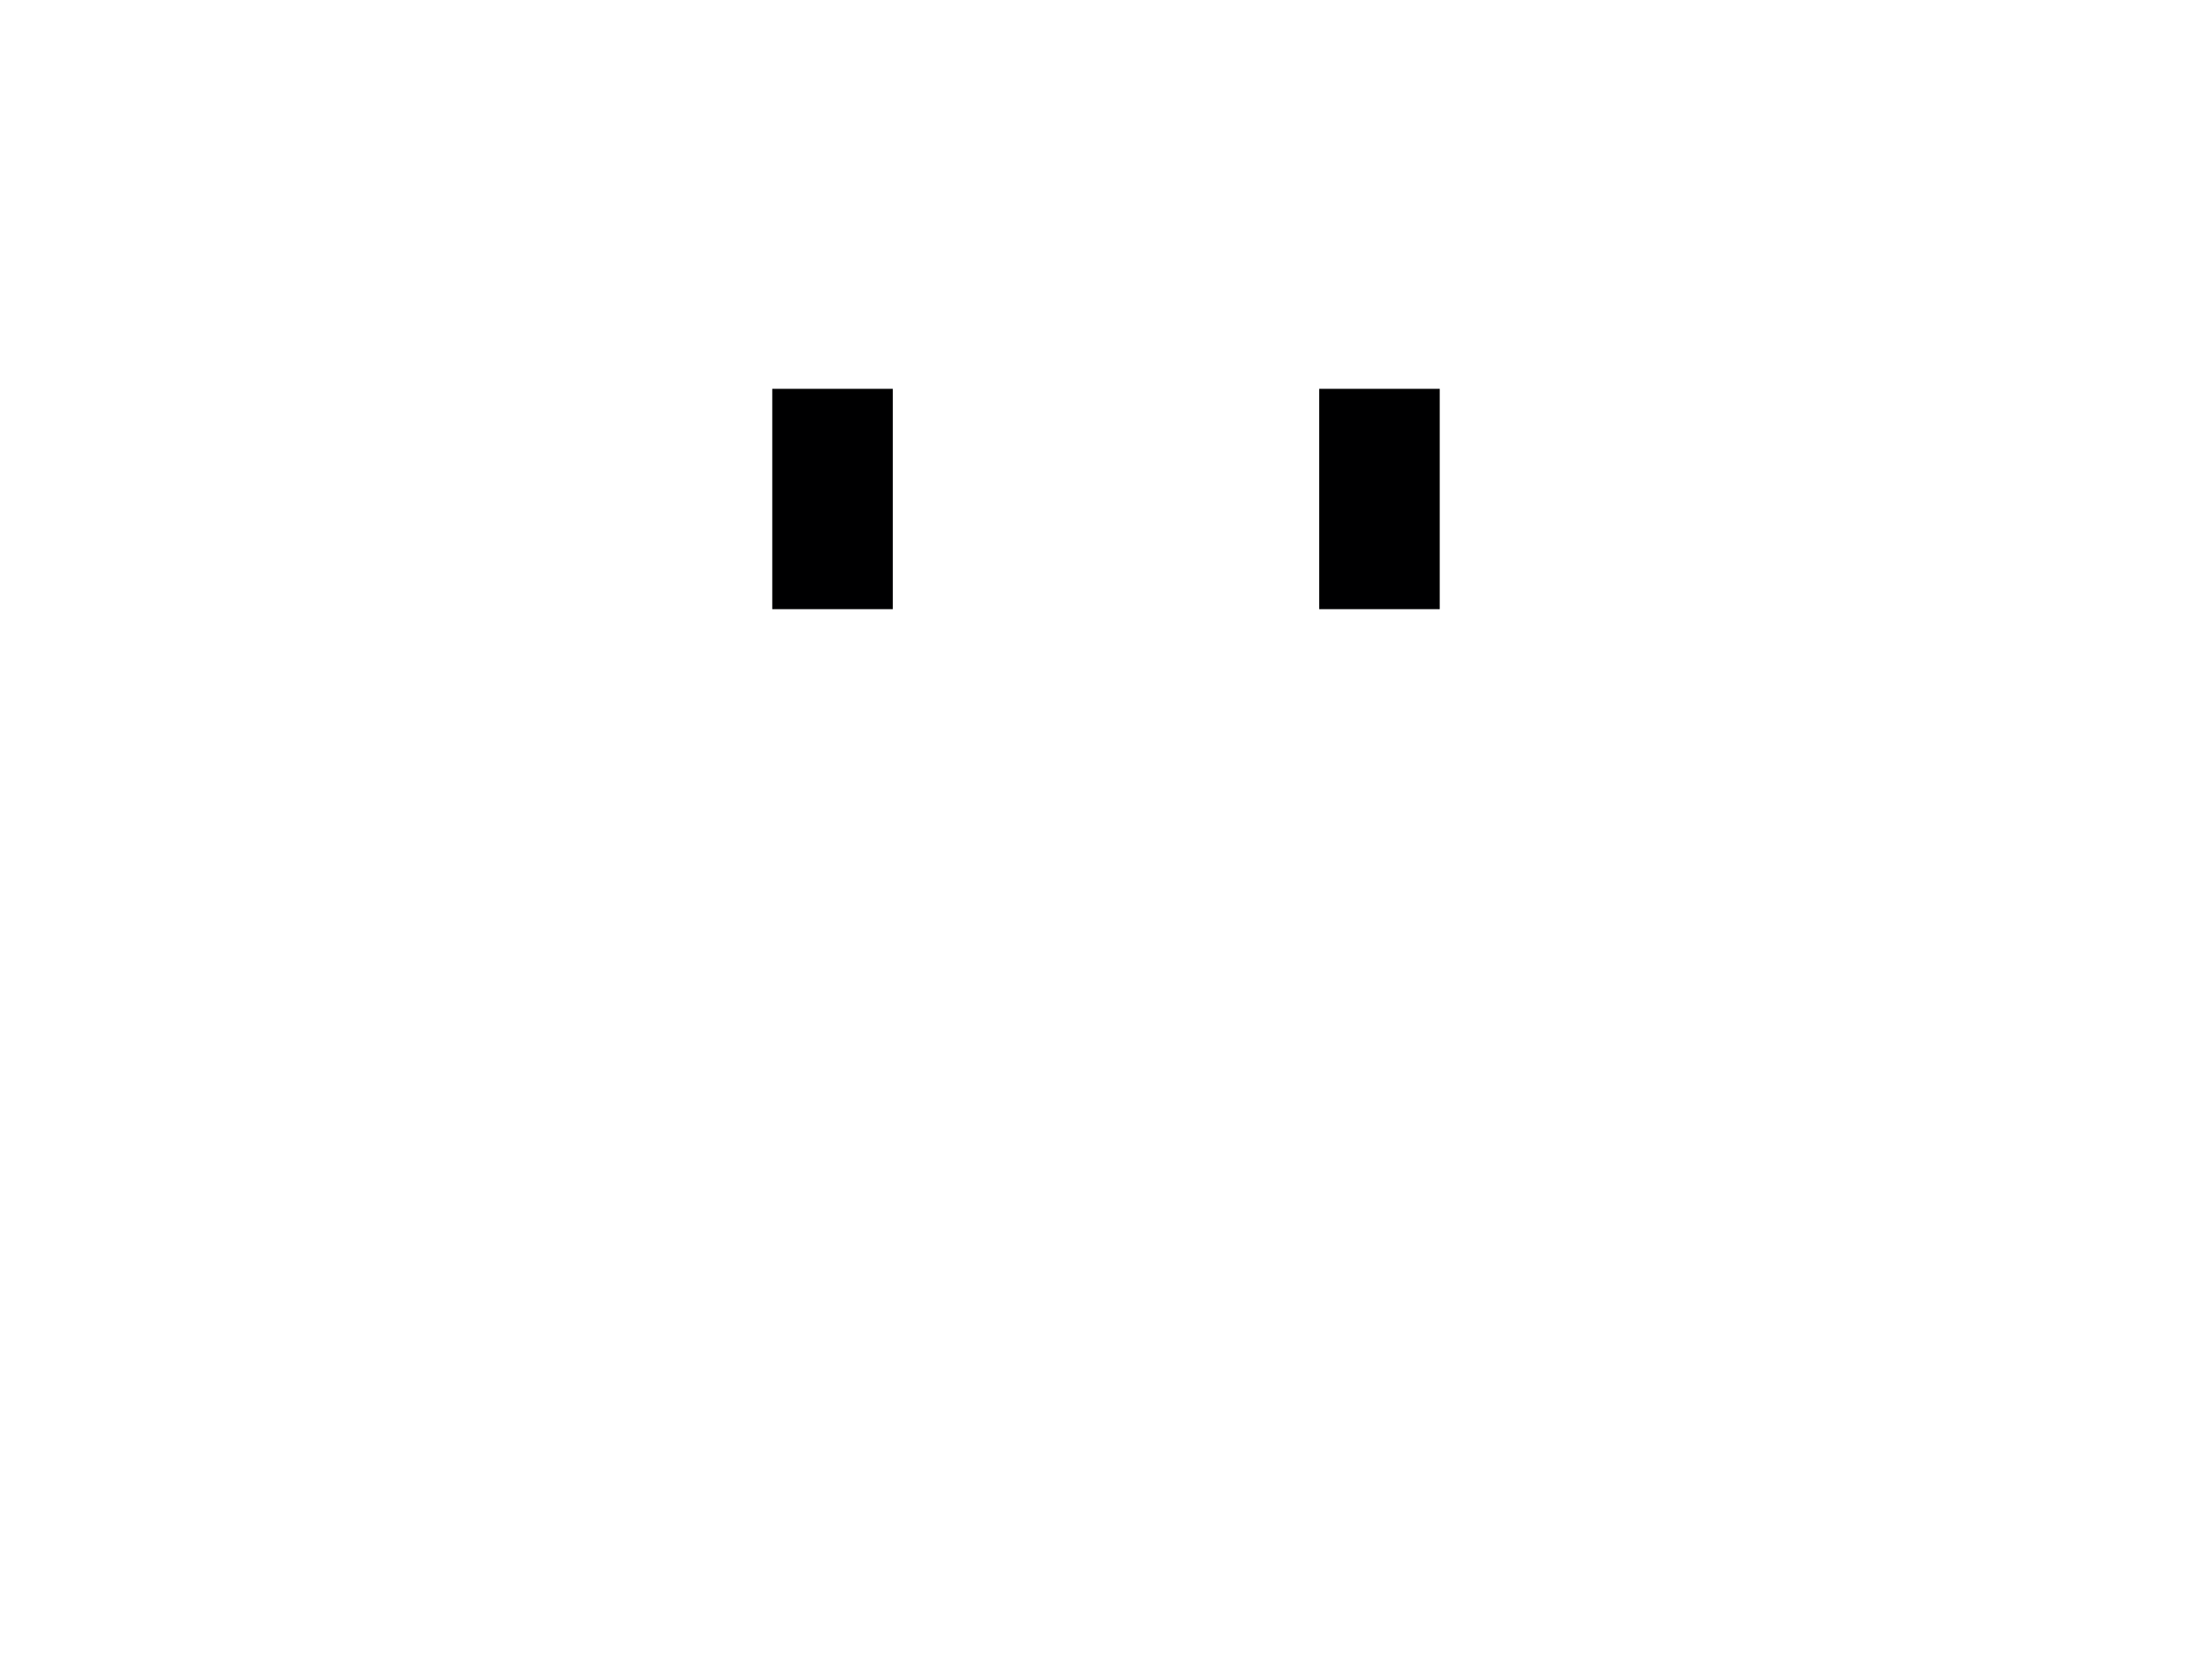
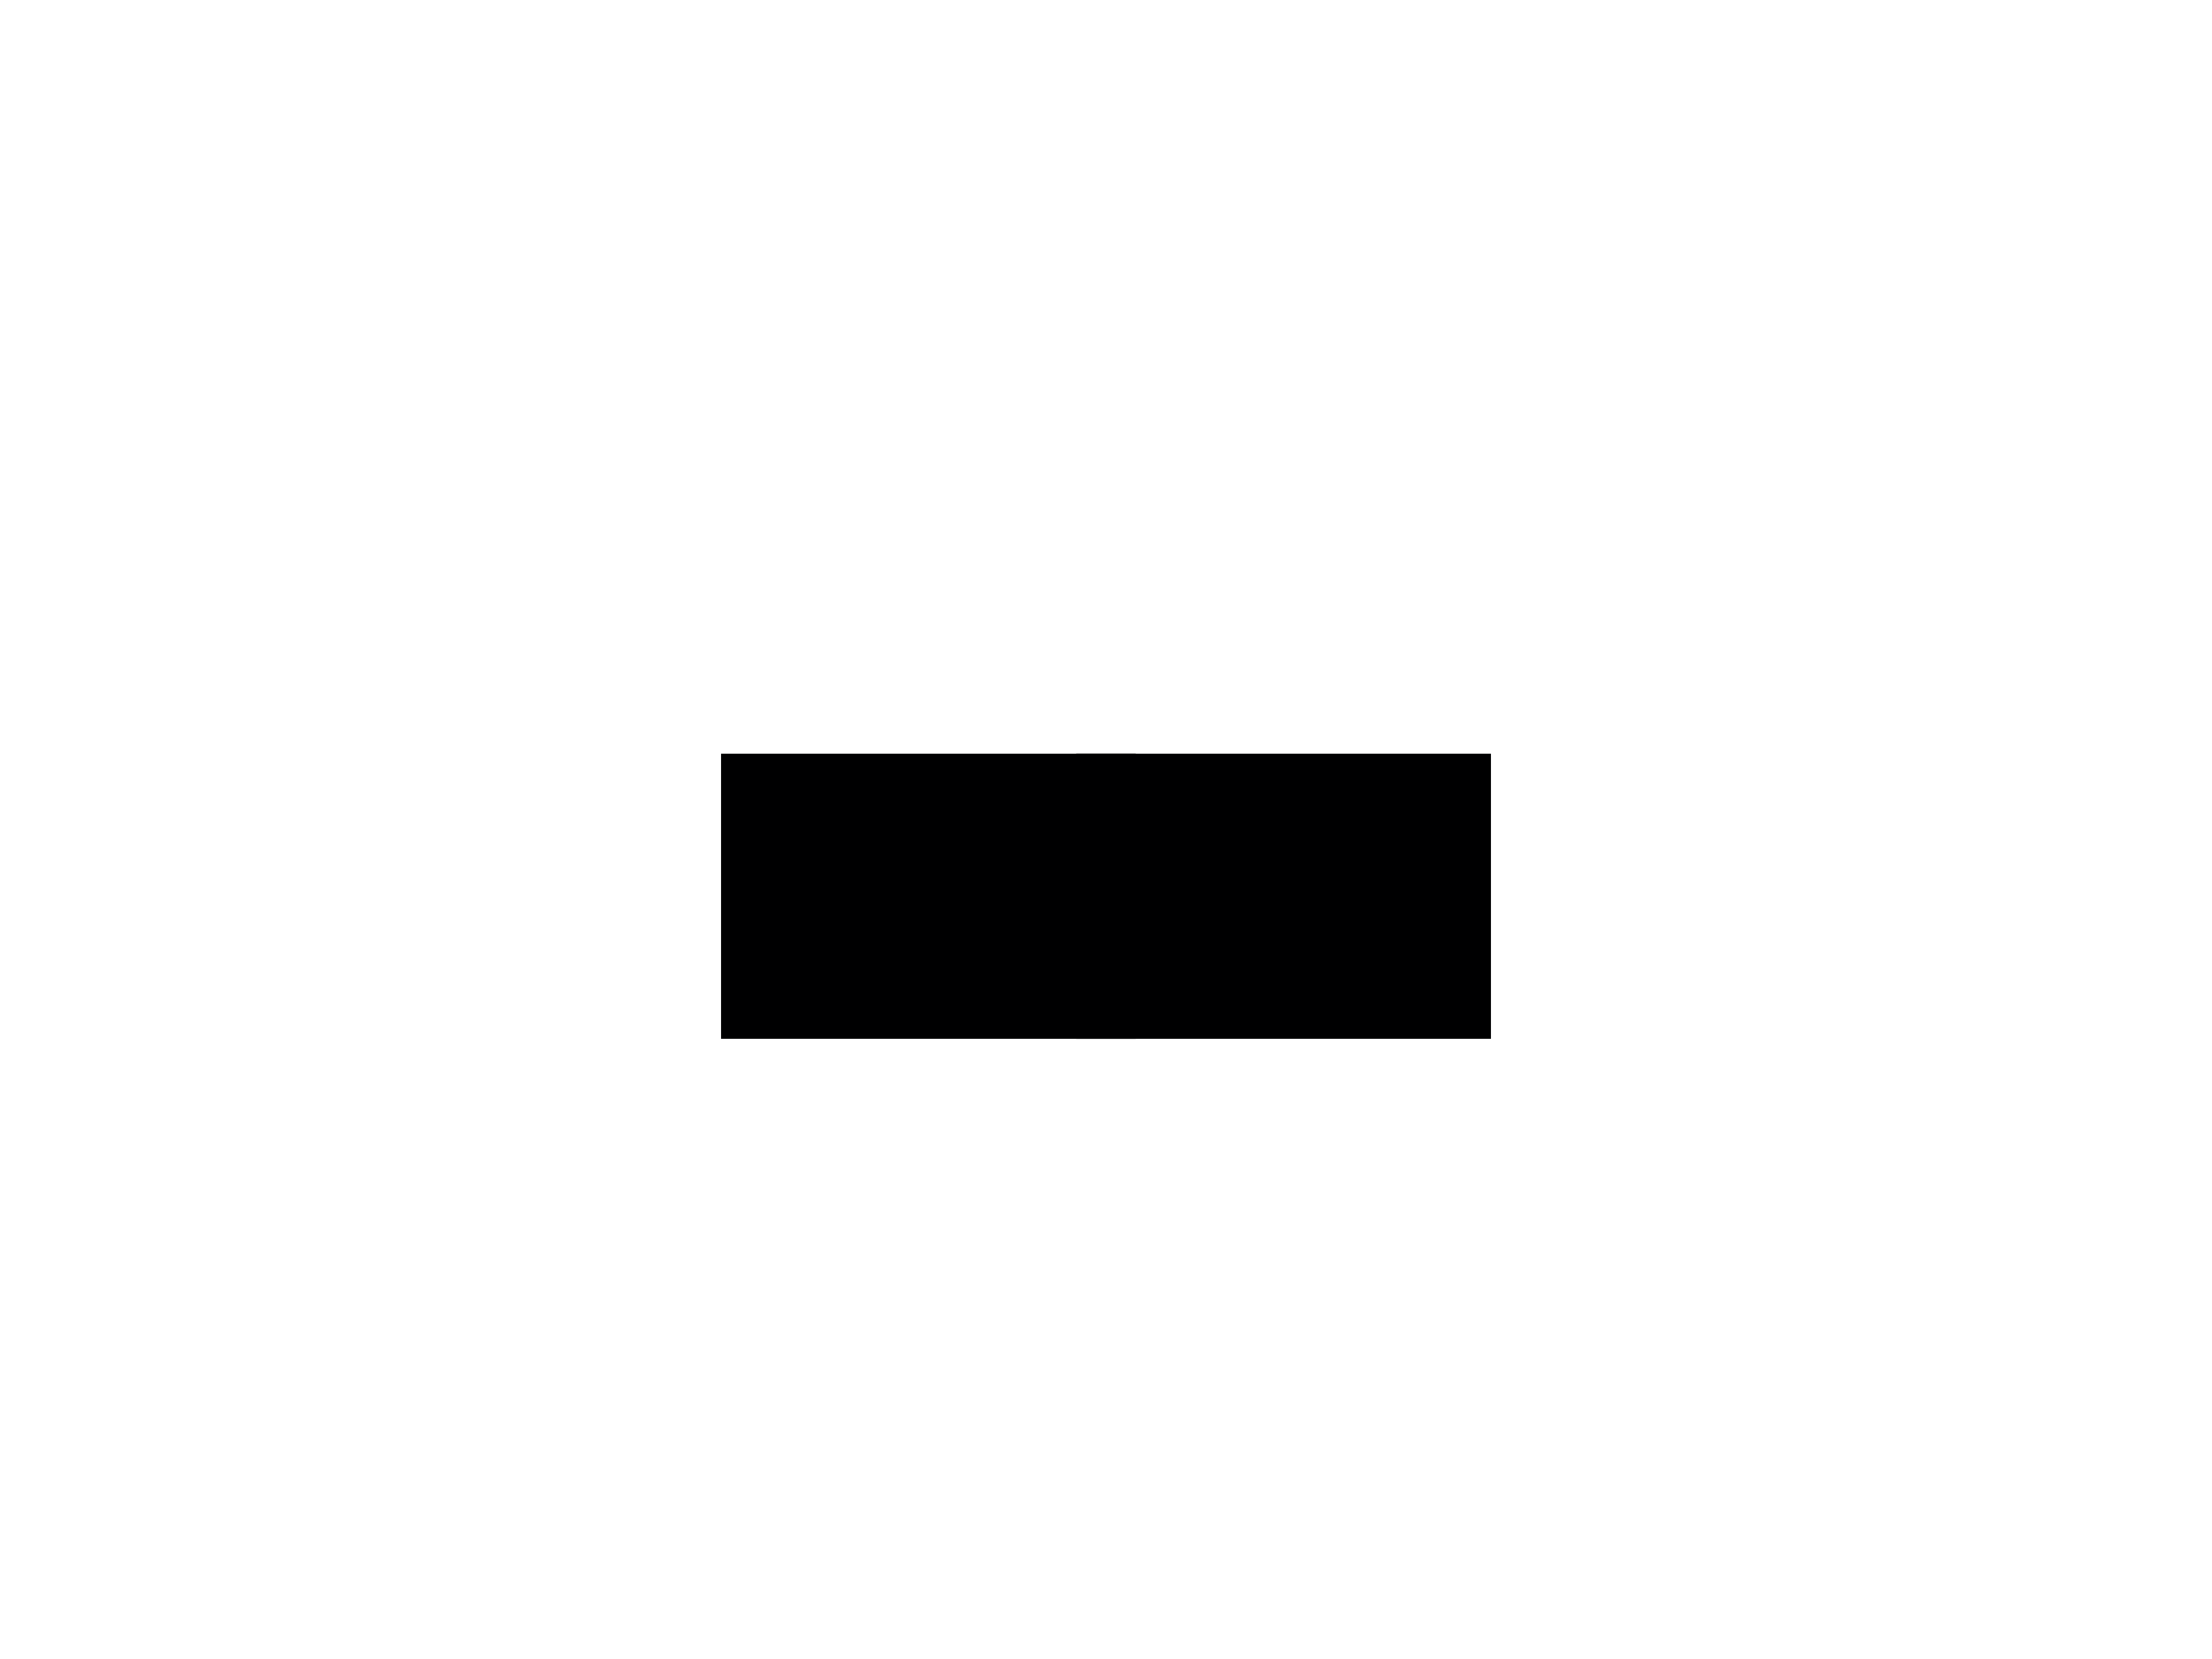
<svg xmlns="http://www.w3.org/2000/svg" xmlns:xlink="http://www.w3.org/1999/xlink" id="flag-icons-gi" viewBox="0 0 640 480">
  <path fill="none" d="M0 0h640v480H0z" stroke="none" />
  <path fill="none" d="M0 0h640v321.6H0z" stroke="none" />
  <g stroke="none" transform="translate(-160)scale(1.875)" fill="none">
    <g id="gi-a" fill="none" stroke-linecap="square" stroke="none">
-       <path fill="none" stroke="none" d="M196.6 116.3h64v44h-64z" />
+       <path fill="#000001" stroke="none" d="M196.6 116.3h64v44h-64z" />
      <path d="M229.8 153.9h-39l-8.7 5.7v6h47.7m-16.3-37c5.6 0 10.2 4.7 10.2 10.5v14.7h7.3v-56h-40.3v56h12.6v-14.7c0-5.6 4.5-10.5 10.2-10.5z" fill="none" stroke="none" />
-       <path fill="#000001" stroke="none" d="M204.5 60h18.6v34h-18.6z" />
+       <path fill="none" stroke="none" d="M204.5 60h18.6v34h-18.6z" />
      <path d="M223 88.7h-16.2v-5.8h-11.9v5.8h-8v-5.8H182v10.4h41m-36.2 0h35v4.5h-35zm14-45.7V83h6v-9.7c0-3.6 2.5-6.6 6.1-6.8h.4a7 7 0 0 1 6.8 6.8V83h5.7V47.6zm-2.3-4.8v4.8h29.3v-4.8zm-3.7-9.1v9.1h35v-9.1h-5.3v4.7h-6.6v-4.7h-10v4.7h-6.5v-4.7zM182 159.6h48m31-2.8h-32.4l-9.8 4.7v7H261" fill="none" stroke="none" />
      <path stroke-linecap="butt" d="M218.8 161.5H262" fill="none" stroke="none" />
    </g>
    <use xlink:href="#gi-a" width="100%" height="100%" transform="matrix(-1 0 0 1 512 0)" fill="none" stroke="none" />
    <g fill="none" stroke="none">
      <g stroke-linecap="round" fill="none" stroke="none">
        <path stroke-width=".8" d="M273.3 150q-3.9 1.6-7.5 3.8a72 72 0 0 0-8.9 6q-1.6 1-2.7 2.4c-1 .8-2 2-1.8 3.5 0 .6.8-.8 1.4-.9a4 4 0 0 1 3.1-.4q2.1-2 4.4-3.4a77 77 0 0 1 13-7.6z" fill="none" stroke="none" />
        <path d="M260.4 157.4v3.9m2.4-5.6v3.9m2.4-5.4v3.8m2.5-5.3v4" fill="none" stroke="none" />
        <path stroke-width=".8" d="m238.9 150.2-1.2 3.3a87 87 0 0 1 15.8 8q2.7 1.6 4.8 3.9c.3.8-.5 1.5-1.3 1.2-.7-.2-1.5-.5-2.2 0-1.1.5-2.1 2.2-.5 2.7 2.4 1.6 6.1.9 7.2-1.8.6-1.4.7-3.2-.5-4.4-2-2.3-4.8-4-7.4-5.7a89 89 0 0 0-14.7-7.2z" fill="none" stroke="none" />
        <path d="m254 158-.3 3.4m3.1-1.7-.8 3.3m3.8-1-1.8 2.6m2.7 3.6-2.6-1.4m3.4-1.4-3 .3m-.8 4-.2-2.6m-1-.3-2.4 1.8m-9.4-15.7v3.1m6.3.3v3.5m-3.2-5.2v3.3" fill="none" stroke="none" />
      </g>
      <path d="M235.8 227.6v8h5v-4h6.9v4h5.4v-8zm0 11v8H253v-8h-5.4v4h-6.9v-4z" fill="none" stroke="none" />
      <path d="M253 193.7h5v58h-5z" fill="none" stroke="none" />
      <path d="M253 198.7h5v50h-5zm2.6-19.3 10.6 6.2-10.6 6.2-10.7-6.2zm-14.3 4h-2.7v4.4h2.7l14.3 8.3 14.2-8.3h2.8v-4.4h-2.8l-14.2-8.3z" fill="none" stroke="none" />
      <path d="M255.3 164.3a5 5 0 0 0-4 5.1v11.2a5 5 0 0 0 4.6 4.6 5 5 0 0 0 4.8-2.8l-1.7-1a3 3 0 0 1-3 1.8c-1.6 0-2.9-1.6-2.7-3.1v-11.2a3 3 0 0 1 3-2.6c.6-.2 1.5.7 1.9 0 .6-.9-.4-1.5-1-2zm5.8 3.9a5 5 0 0 1-1.9 1.6v7.5l2 1.1v-10.2z" fill="none" stroke="none" />
    </g>
    <g fill="none" stroke="none">
      <path fill="none" stroke="none" d="M240.8 38.4h29.3v53.2h-29.3z" />
      <path d="M238.8 38.4v44.5h9.3V69.7c0-3 2-7.3 7.9-7.3s8 4.3 8 7.3V83h9.2V38.4zm15.8 5h2.8v15.2h-2.8zm-8.3 3h3v11.1h-3zm16.5 0h2.9v11.1h-3zM235.6 32v6.3h40.8V32zm-3.8-7.4V32h48.5v-7.4h-6.1v4h-7v-4h-7.8v4h-6.8v-4h-7.9v4H238v-4zm-9 73.2v4.6h66.5v-4.6z" fill="none" stroke="none" />
      <path d="M220 82.9v15h72v-15h-6.8v5.8H276v-5.8h-12.2v5.8H248v-5.8h-12.2v5.8h-9v-5.8z" fill="none" stroke="none" />
      <path stroke-linejoin="round" d="M228.7 102.4v54.4h12.8v-20.4c0-9.5 6.4-14 14.5-14 7.8 0 14.5 4.5 14.5 14v20.4h12.8v-54.4z" fill="none" stroke="none" />
    </g>
  </g>
</svg>
